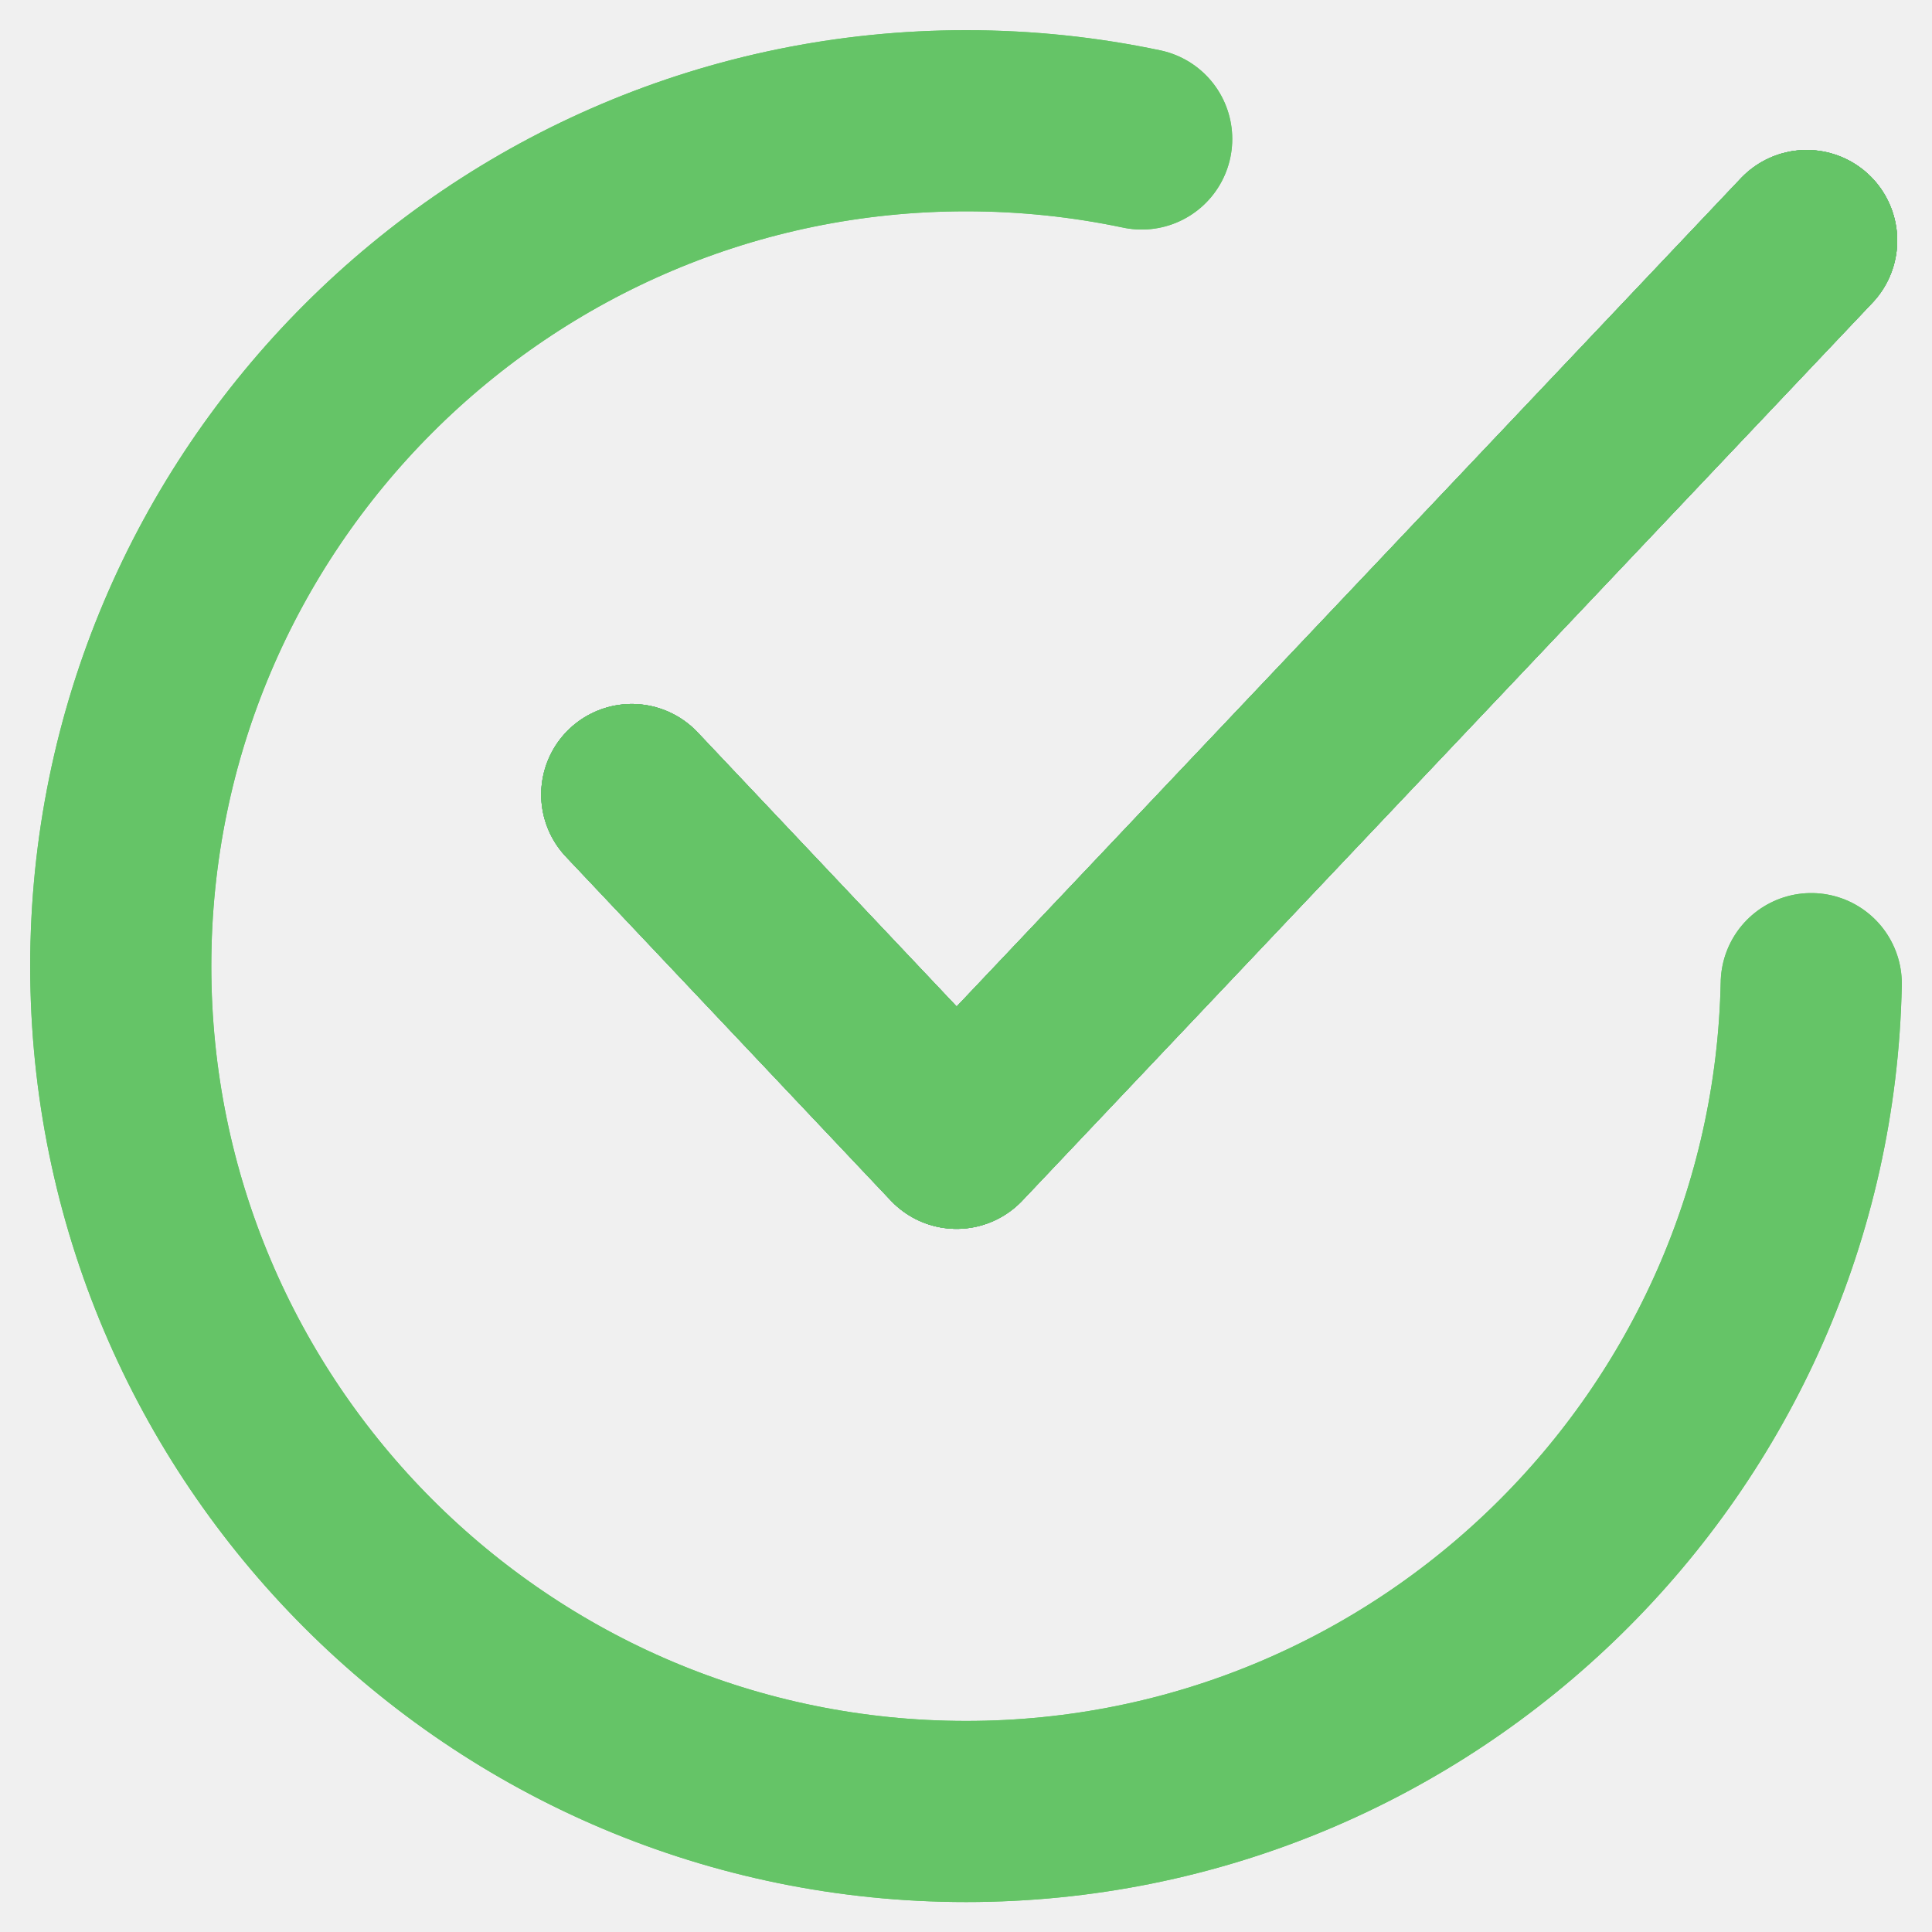
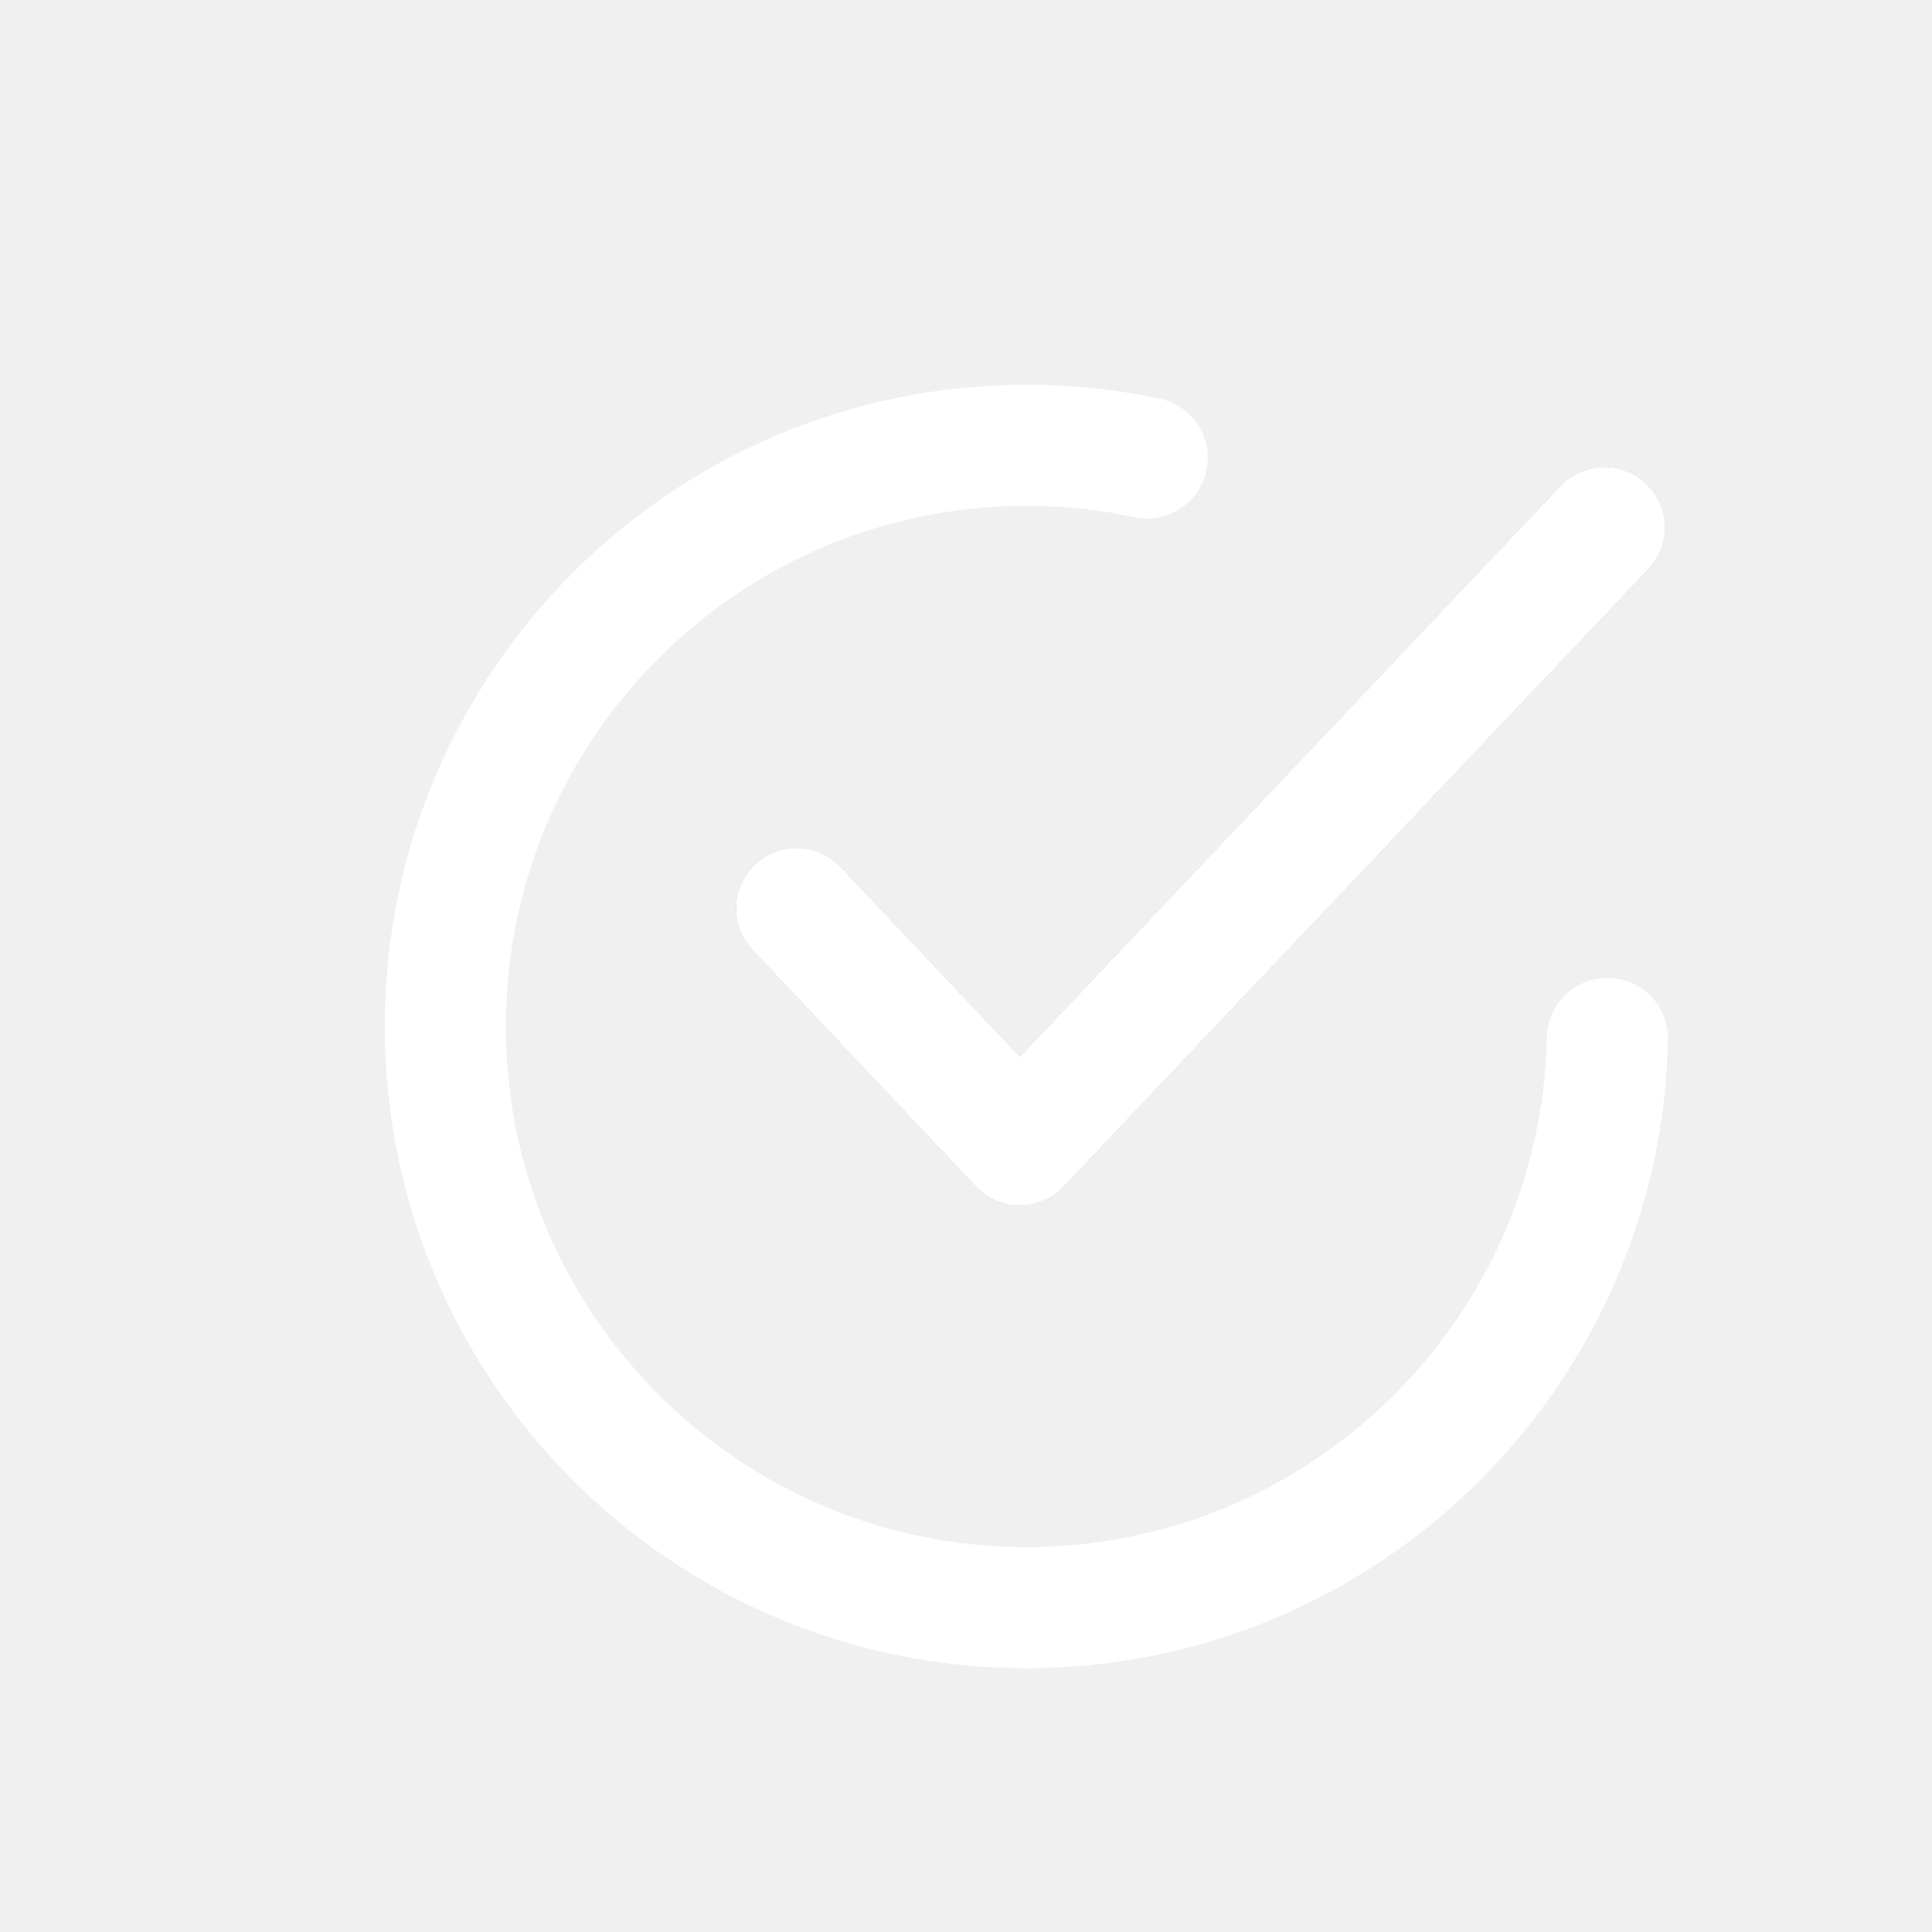
<svg xmlns="http://www.w3.org/2000/svg" width="16" height="16" viewBox="0 0 16 16" fill="none">
-   <g clip-path="url(#clip0_5078_37010)">
-     <mask id="mask0_5078_37010" style="mask-type:luminance" maskUnits="userSpaceOnUse" x="0" y="0" width="16" height="16">
-       <path d="M16 0H0V16H16V0Z" fill="white" />
-     </mask>
-     <g mask="url(#mask0_5078_37010)">
-       <path d="M15 8.146C14.923 11.943 11.816 15.002 8.001 15.002C4.137 15.002 1 11.864 1 8.001C1 4.137 4.137 1 8.001 1C8.499 1 8.986 1.052 9.455 1.151" stroke="white" stroke-width="1.5" stroke-linecap="round" />
-       <path d="M15 8.146C14.923 11.943 11.816 15.002 8.001 15.002C4.137 15.002 1 11.864 1 8.001C1 4.137 4.137 1 8.001 1C8.499 1 8.986 1.052 9.455 1.151" stroke="#65C467" stroke-width="1.5" stroke-linecap="round" />
-       <path d="M15 8.146C14.923 11.943 11.816 15.002 8.001 15.002C4.137 15.002 1 11.864 1 8.001C1 4.137 4.137 1 8.001 1C8.499 1 8.986 1.052 9.455 1.151" stroke="#65C467" stroke-width="1.5" stroke-linecap="round" />
-       <path d="M5.232 6.58L7.922 9.427L14.962 1.992" stroke="white" stroke-width="1.5" stroke-linecap="round" stroke-linejoin="round" />
-       <path d="M5.232 6.58L7.922 9.427L14.962 1.992" stroke="#33328B" stroke-width="1.5" stroke-linecap="round" stroke-linejoin="round" />
-       <path d="M5.232 6.58L7.922 9.427L14.962 1.992" stroke="#65C467" stroke-width="1.5" stroke-linecap="round" stroke-linejoin="round" />
-       <path d="M5.232 6.58L7.922 9.427L14.962 1.992" stroke="#65C467" stroke-width="1.5" stroke-linecap="round" stroke-linejoin="round" />
-       <path d="M5.232 6.58L7.922 9.427L14.962 1.992" stroke="#65C467" stroke-width="1.5" stroke-linecap="round" stroke-linejoin="round" />
-     </g>
+   <mask id="mask0_9021_696" style="mask-type:luminance" maskUnits="userSpaceOnUse" x="3" y="3" width="11" height="11">
+     <path d="M14 3H3V14H14V3Z" fill="white" />
+   </mask>
+   <g mask="url(#mask0_9021_696)">
+     <path d="M13.312 8.6C13.259 11.211 11.123 13.314 8.501 13.314C5.844 13.314 3.688 11.157 3.688 8.501C3.688 5.844 5.844 3.688 8.501 3.688C8.843 3.688 9.178 3.723 9.5 3.792" stroke="white" stroke-linecap="round" />
+     <path d="M13.312 8.6C13.259 11.211 11.123 13.314 8.501 13.314C5.844 13.314 3.688 11.157 3.688 8.501C3.688 5.844 5.844 3.688 8.501 3.688C8.843 3.688 9.178 3.723 9.5 3.792" stroke="white" stroke-linecap="round" />
+     <path d="M13.312 8.6C13.259 11.211 11.123 13.314 8.501 13.314C5.844 13.314 3.688 11.157 3.688 8.501C3.688 5.844 5.844 3.688 8.501 3.688C8.843 3.688 9.178 3.723 9.5 3.792" stroke="white" stroke-linecap="round" />
+     <path d="M6.597 7.524L8.446 9.481L13.287 4.369" stroke="white" stroke-linecap="round" stroke-linejoin="round" />
+     <path d="M6.597 7.524L8.446 9.481L13.287 4.369" stroke="#33328B" stroke-linecap="round" stroke-linejoin="round" />
+     <path d="M6.597 7.524L8.446 9.481L13.287 4.369" stroke="white" stroke-linecap="round" stroke-linejoin="round" />
+     <path d="M6.597 7.524L8.446 9.481L13.287 4.369" stroke="white" stroke-linecap="round" stroke-linejoin="round" />
+     <path d="M6.597 7.524L8.446 9.481L13.287 4.369" stroke="white" stroke-linecap="round" stroke-linejoin="round" />
  </g>
-   <defs>
-     <clipPath id="clip0_5078_37010">
-       <rect width="16" height="16" fill="white" />
-     </clipPath>
-   </defs>
</svg>
